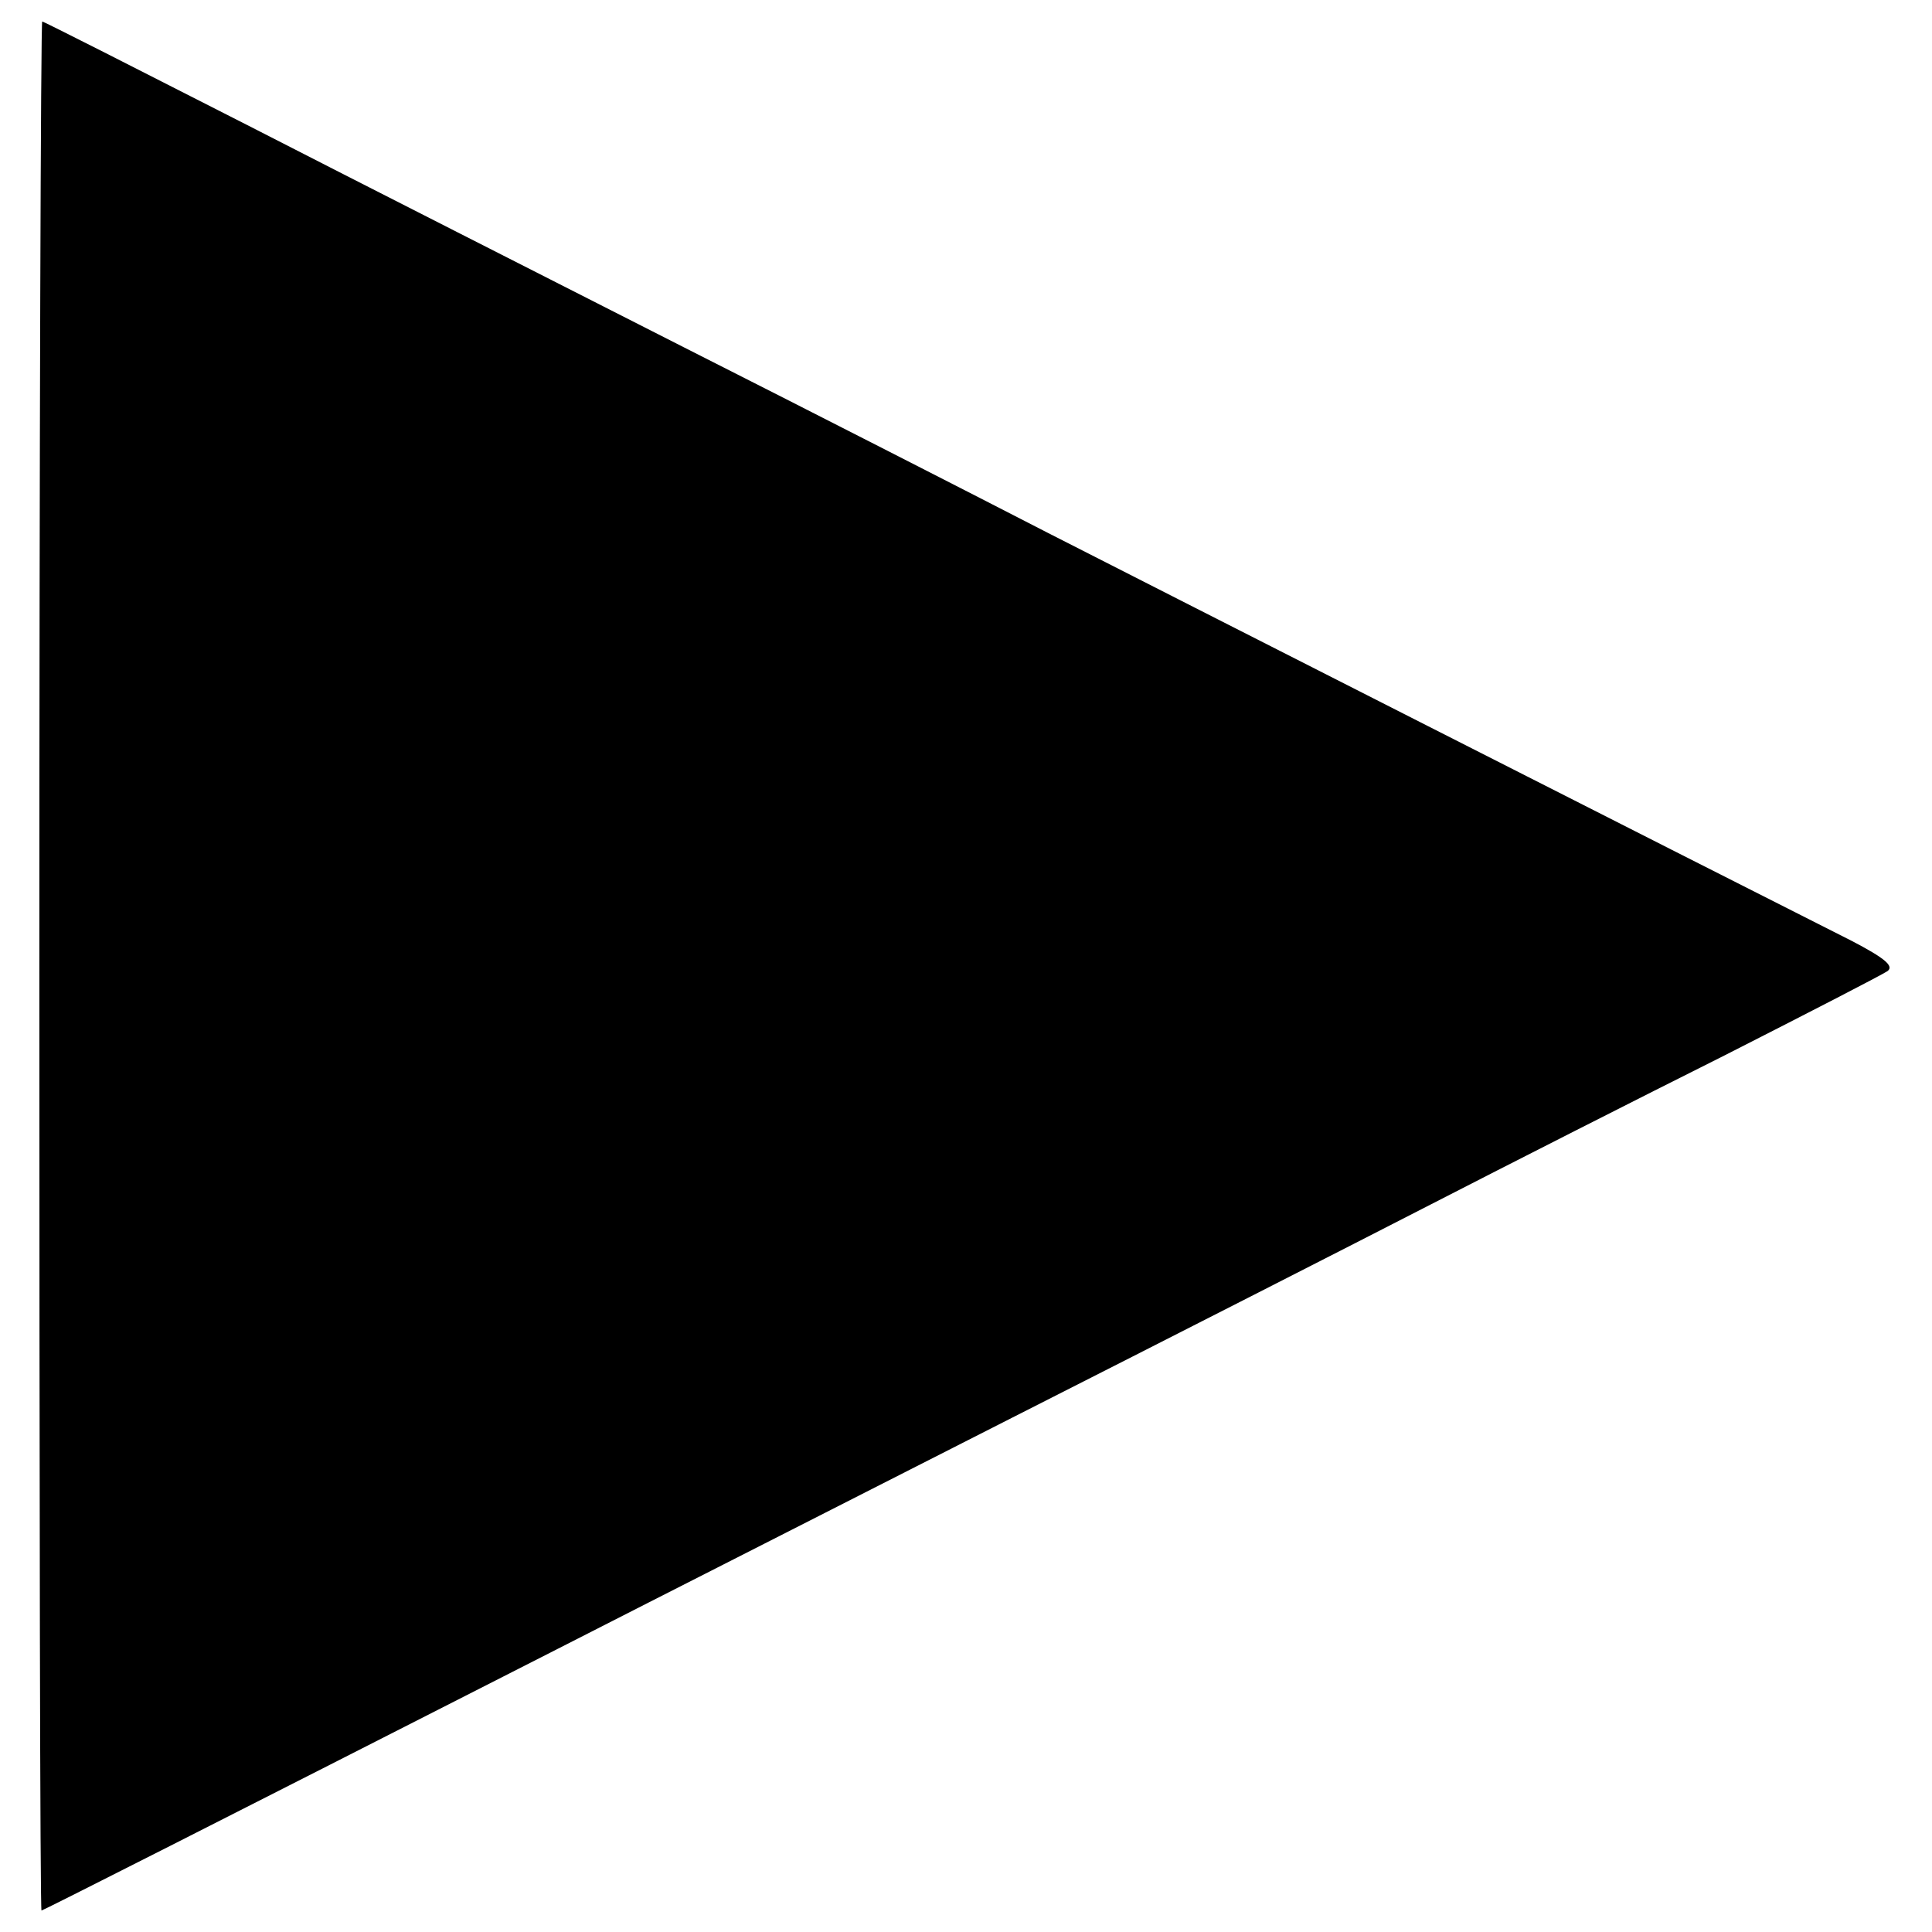
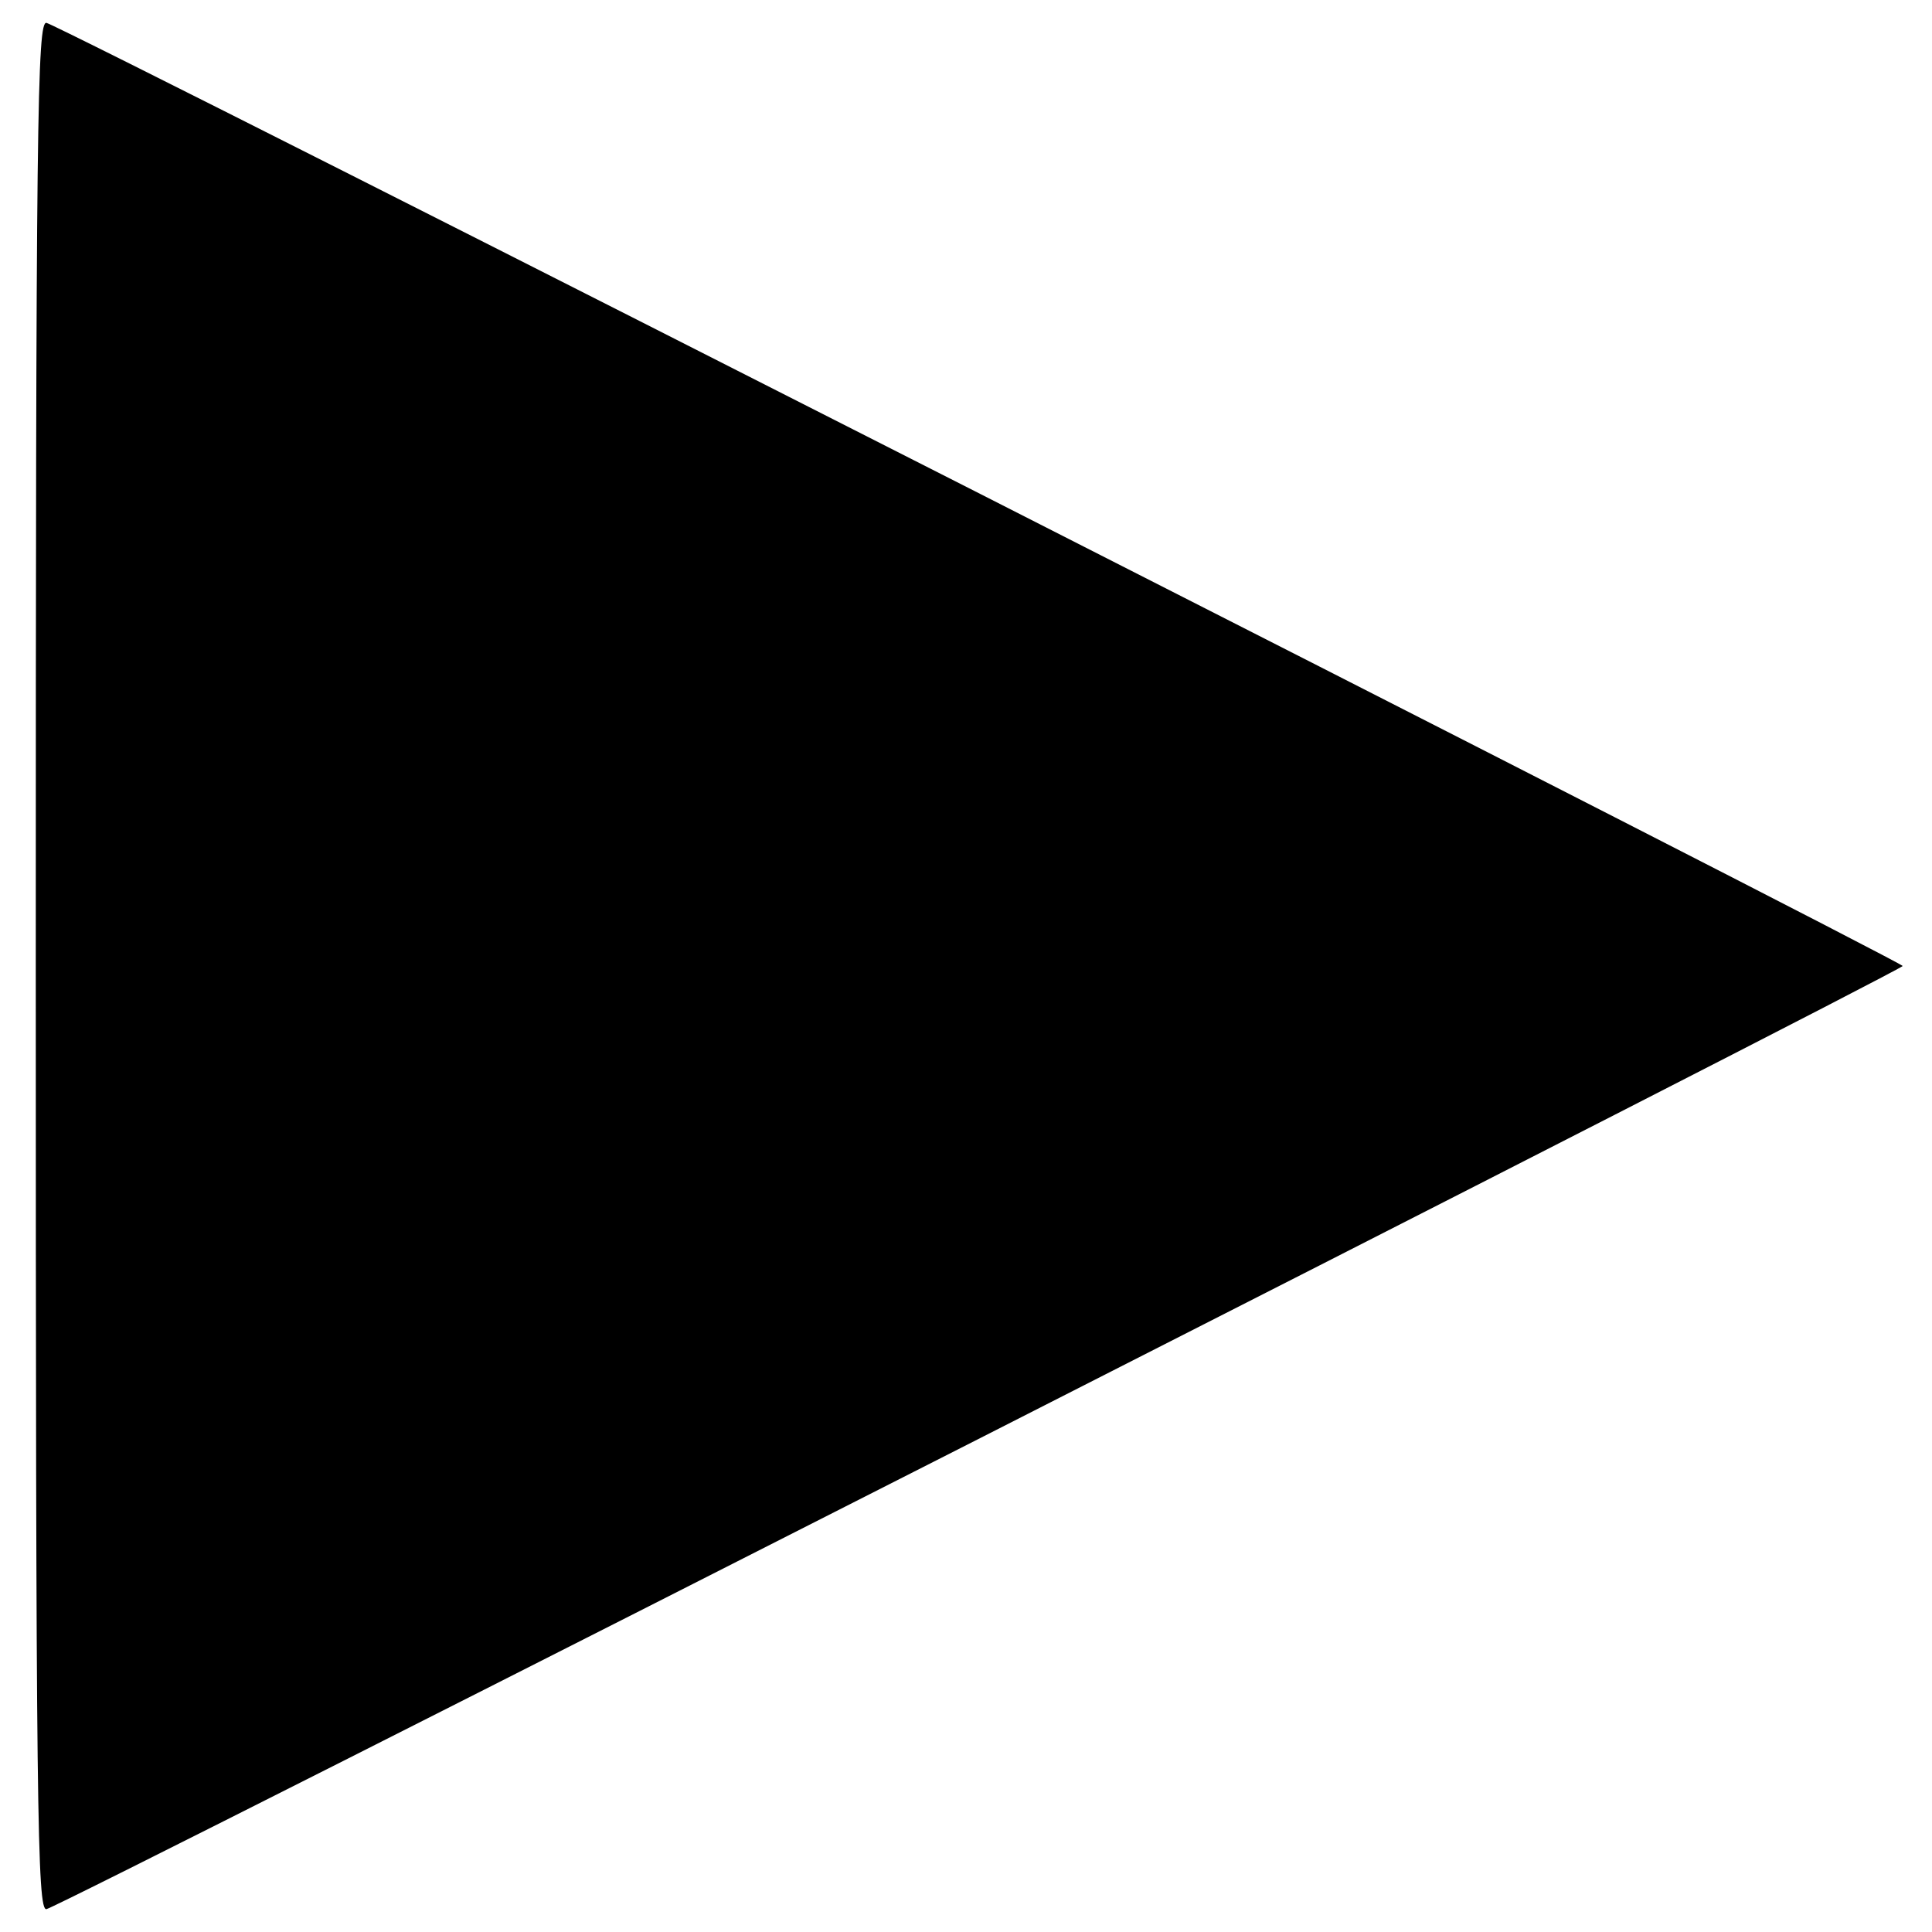
<svg xmlns="http://www.w3.org/2000/svg" version="1.0" width="270pt" height="270pt" viewBox="0 0 270 270" preserveAspectRatio="xMidYMid meet">
  <g transform="translate(0,270) scale(0.1,-0.1)" fill="#000000" stroke="none">
-     <path d="M55 1350 c0 -726 1 -1320 3 -1320 2 0 235 118 722 366 135 69 421 214 635 323 215 109 478 243 585 298 107 55 292 149 410 208 118 60 221 113 228 118 9 7 -4 18 -50 42 -232 117 -974 494 -1123 570 -99 51 -328 168 -510 260 -181 92 -457 232 -611 311 -155 79 -283 144 -285 144 -2 0 -4 -594 -4 -1320z" />
+     <path d="M50 1350 c0 -1186 2 -1321 15 -1318 21 4 2594 1312 2594 1318 0 6 -2573 1314 -2594 1318 -13 3 -15 -132 -15 -1318z" />
  </g>
</svg>
